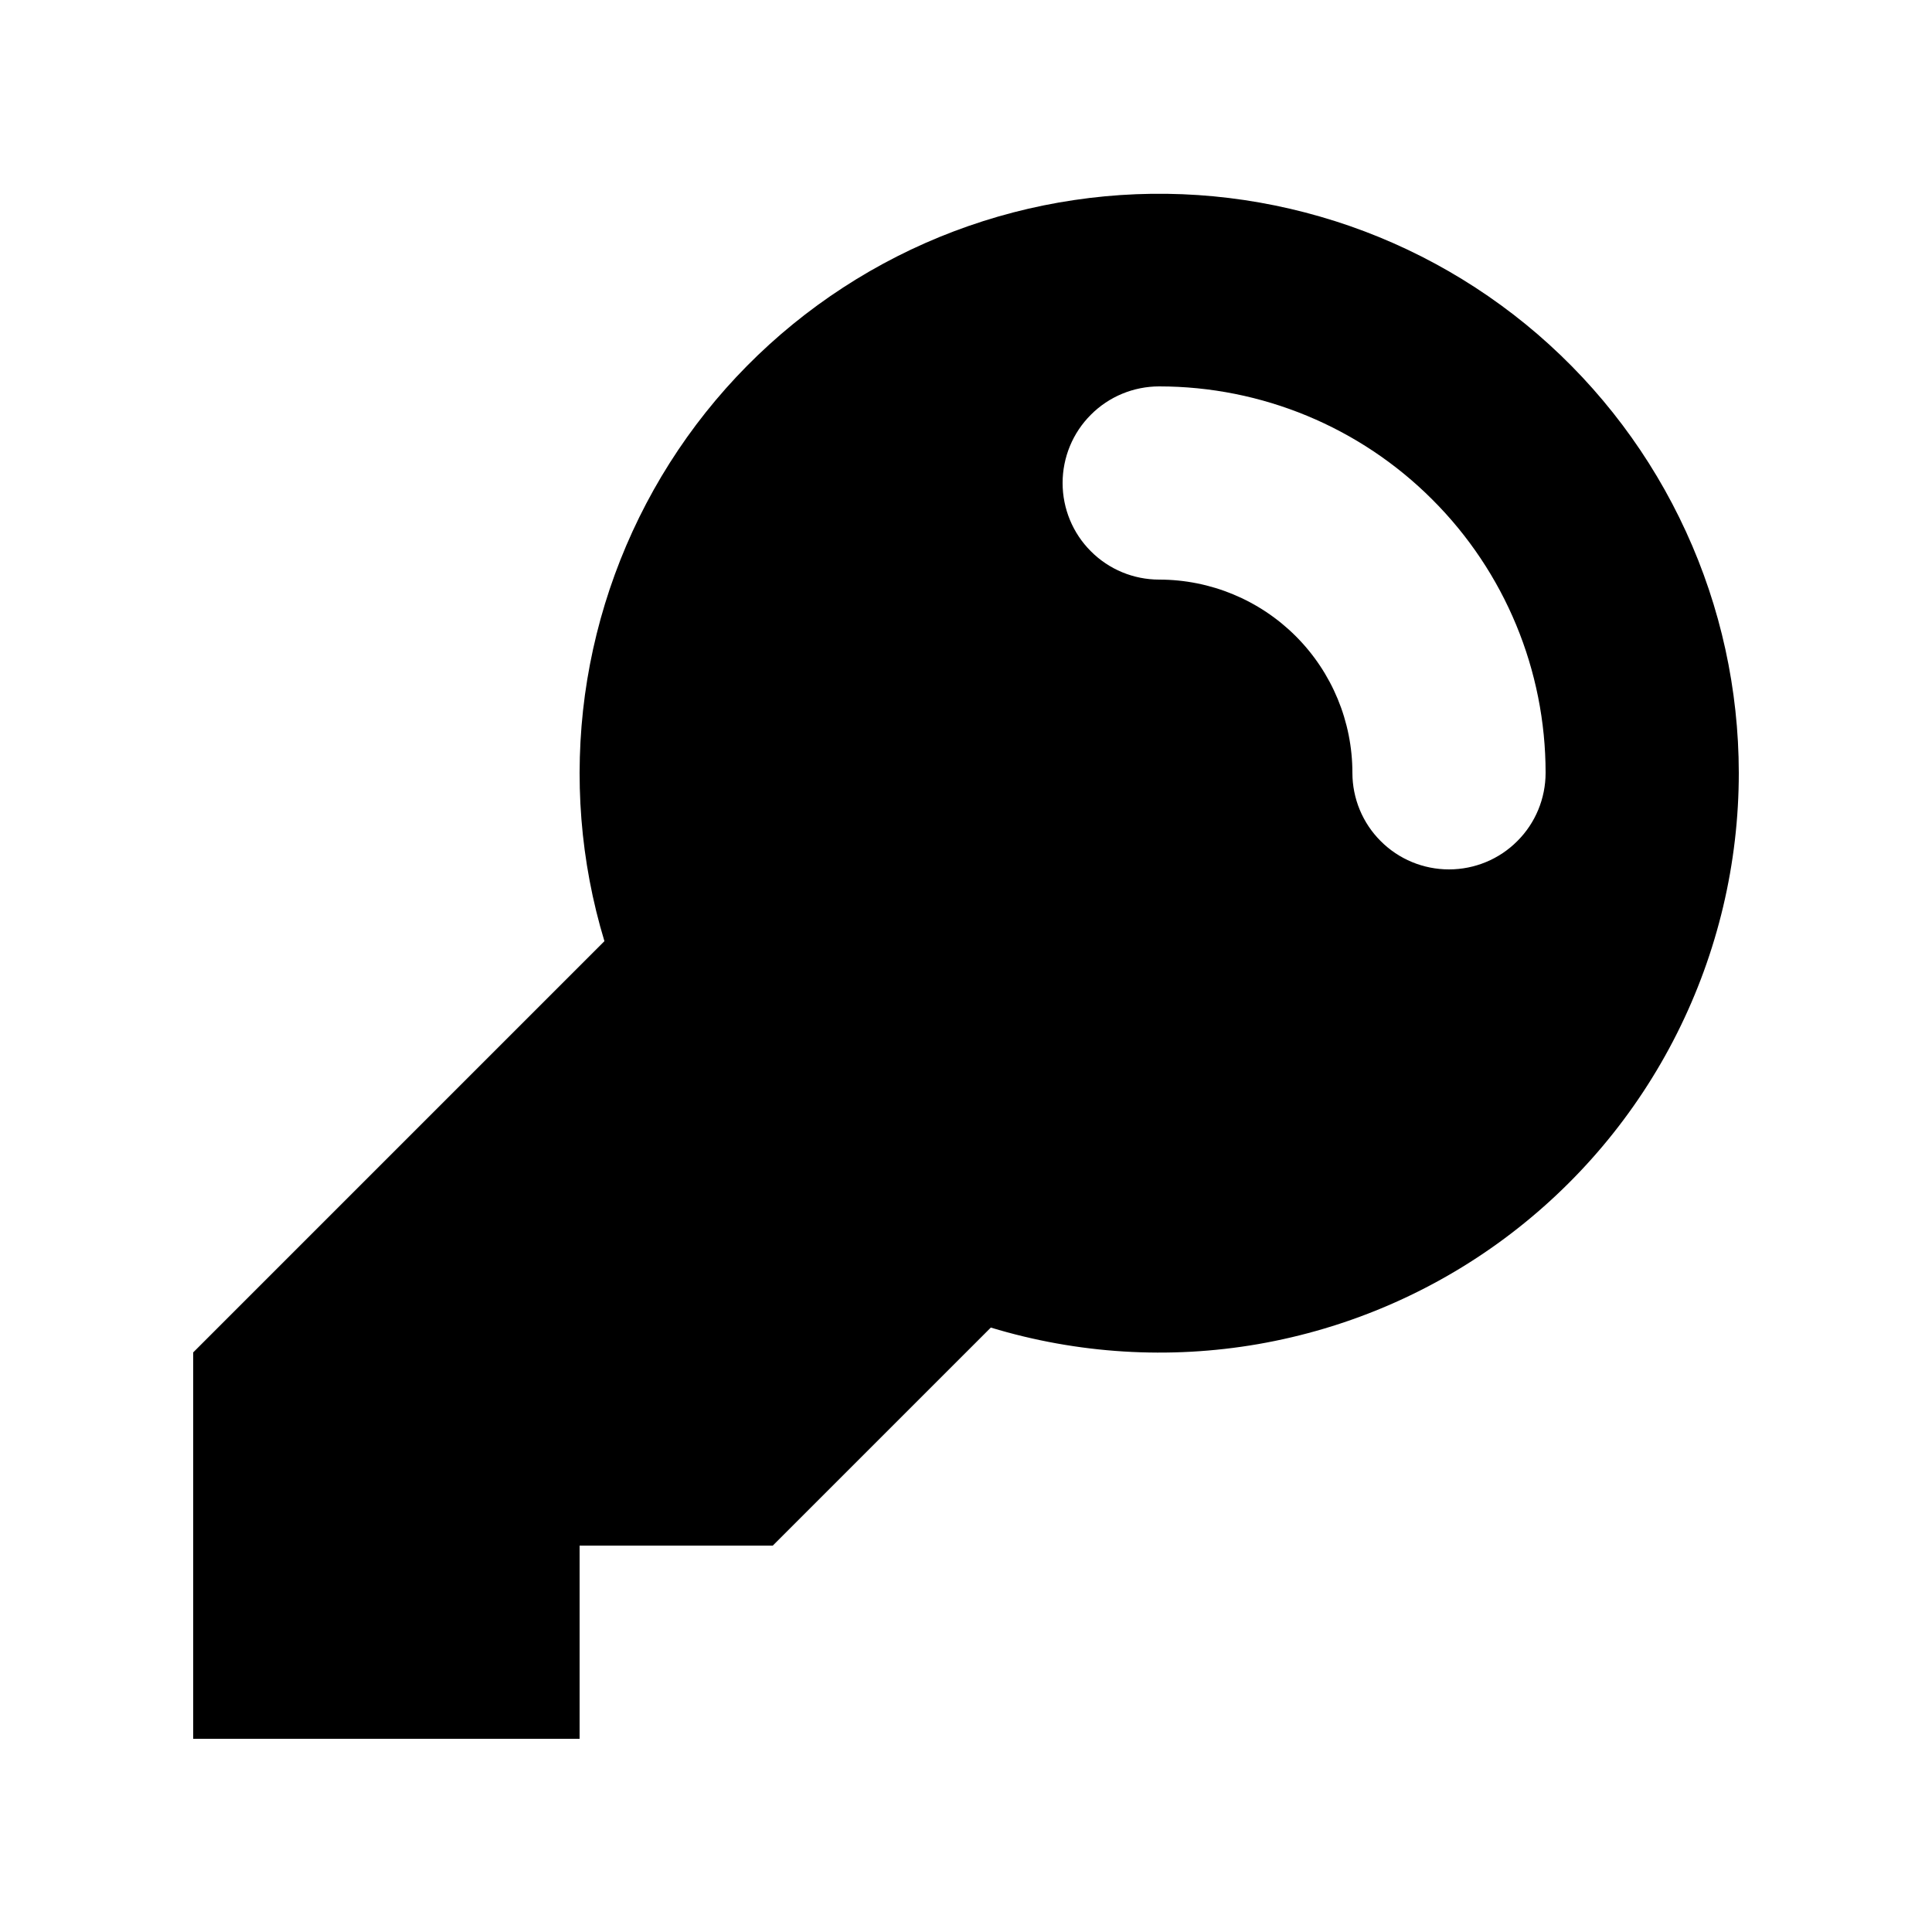
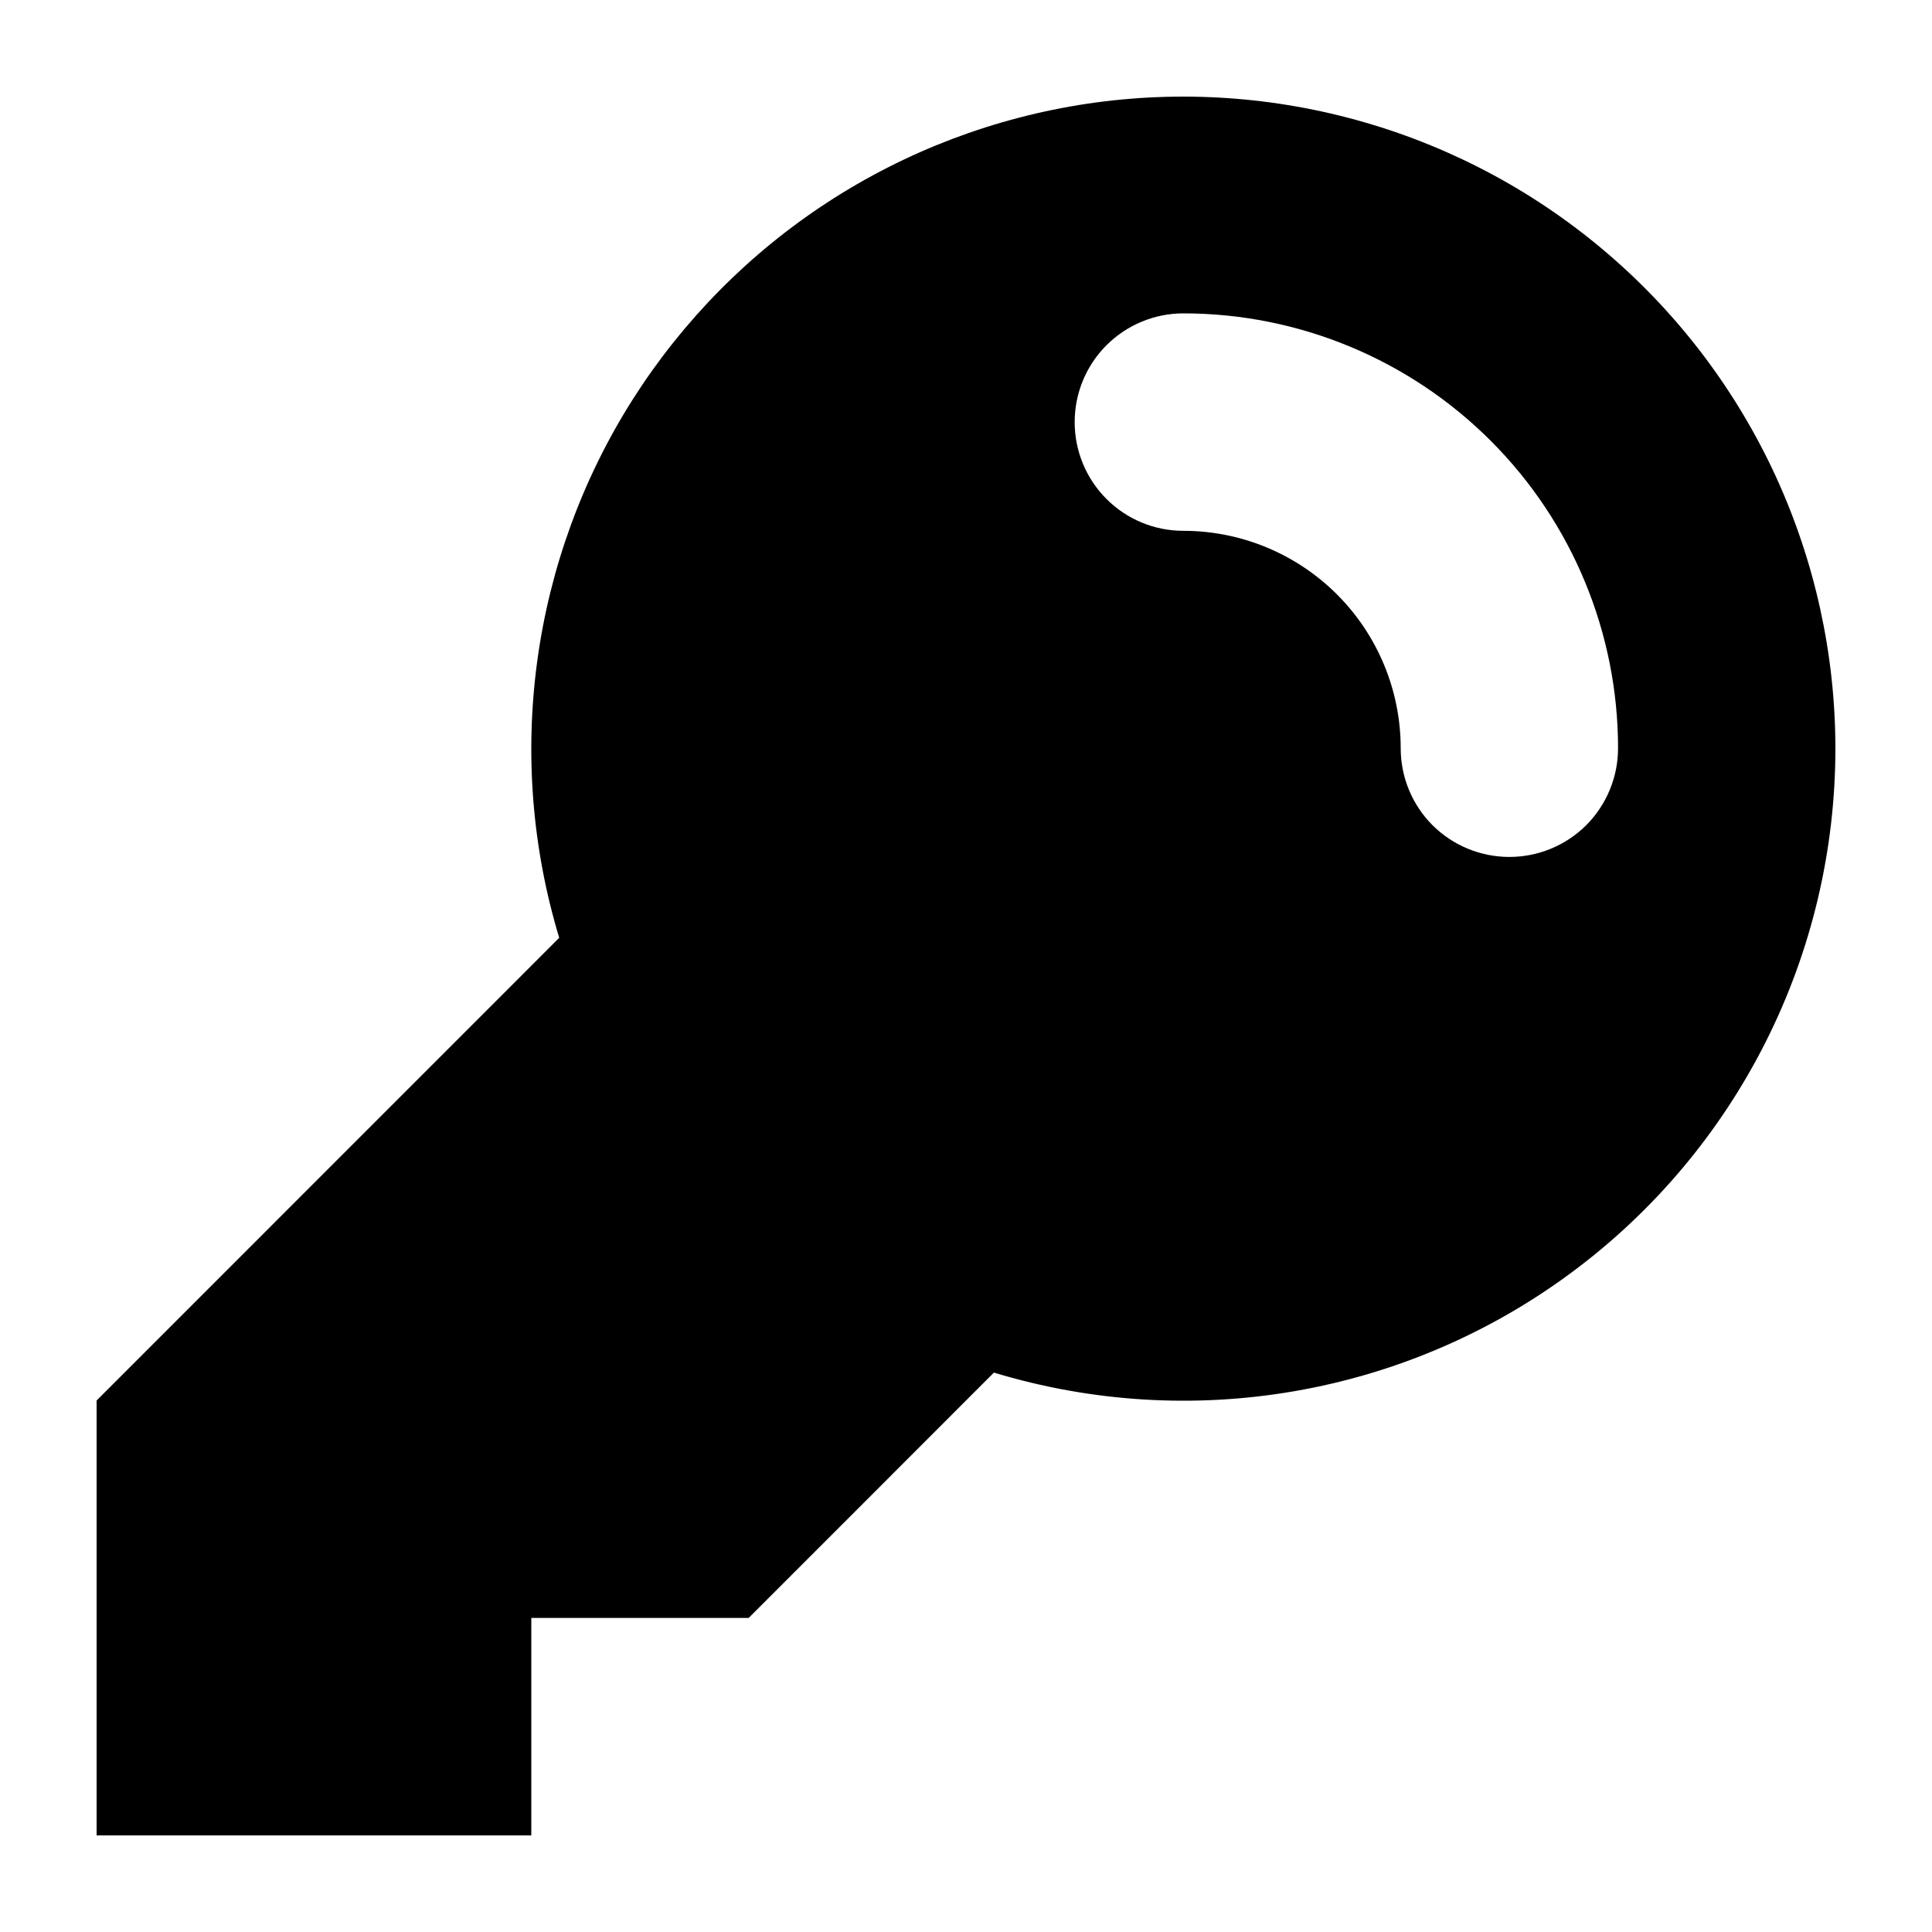
- <svg xmlns="http://www.w3.org/2000/svg" id="icon" viewBox="0 0 20 20" fill="currentColor">
-   <path fill-rule="evenodd" clip-rule="evenodd" d="M18 8C18 8.937 17.781 9.861 17.36 10.698C16.939 11.536 16.327 12.262 15.574 12.821C14.822 13.379 13.949 13.753 13.025 13.914C12.102 14.074 11.154 14.015 10.257 13.743L10 14L9 15L8 16H6V18H2V14L6.257 9.743C6.007 8.918 5.939 8.049 6.055 7.195C6.172 6.341 6.471 5.522 6.932 4.794C7.393 4.066 8.006 3.446 8.729 2.976C9.451 2.506 10.267 2.197 11.119 2.071C11.972 1.944 12.841 2.003 13.669 2.243C14.497 2.482 15.264 2.898 15.917 3.46C16.57 4.023 17.094 4.72 17.453 5.503C17.813 6.286 17.999 7.138 18 8V8ZM12 4C11.735 4 11.48 4.105 11.293 4.293C11.105 4.48 11 4.735 11 5C11 5.265 11.105 5.52 11.293 5.707C11.48 5.895 11.735 6 12 6C12.53 6 13.039 6.211 13.414 6.586C13.789 6.961 14 7.47 14 8C14 8.265 14.105 8.52 14.293 8.707C14.48 8.895 14.735 9 15 9C15.265 9 15.52 8.895 15.707 8.707C15.895 8.52 16 8.265 16 8C16 6.939 15.579 5.922 14.828 5.172C14.078 4.421 13.061 4 12 4Z" />
+ <svg xmlns="http://www.w3.org/2000/svg" viewBox="0 0 20 20" id="icon">
+   <path fill-rule="evenodd" d="M19 7.746C19 8.801 18.754 9.841 18.28 10.783C17.806 11.725 17.118 12.543 16.271 13.171C15.424 13.8 14.442 14.221 13.403 14.401C12.364 14.581 11.298 14.515 10.289 14.209L10 14.498L8.875 15.624L7.75 16.749H5.5V19H1V14.498L5.789 9.708C5.508 8.779 5.431 7.801 5.562 6.84C5.693 5.879 6.029 4.957 6.548 4.138C7.068 3.319 7.757 2.621 8.57 2.092C9.383 1.563 10.3 1.216 11.259 1.073C12.218 0.931 13.197 0.997 14.128 1.267C15.059 1.536 15.922 2.004 16.656 2.637C17.391 3.27 17.98 4.054 18.385 4.936C18.789 5.818 18.999 6.776 19 7.746ZM12.25 3.244C11.952 3.244 11.665 3.363 11.454 3.574C11.243 3.785 11.125 4.071 11.125 4.37C11.125 4.668 11.243 4.954 11.454 5.165C11.665 5.377 11.952 5.495 12.25 5.495C12.847 5.495 13.419 5.732 13.841 6.154C14.263 6.576 14.5 7.149 14.5 7.746C14.5 8.044 14.618 8.331 14.829 8.542C15.04 8.753 15.327 8.871 15.625 8.871C15.923 8.871 16.209 8.753 16.421 8.542C16.631 8.331 16.75 8.044 16.75 7.746C16.75 6.552 16.276 5.407 15.432 4.563C14.588 3.719 13.444 3.244 12.25 3.244Z" />
</svg>
